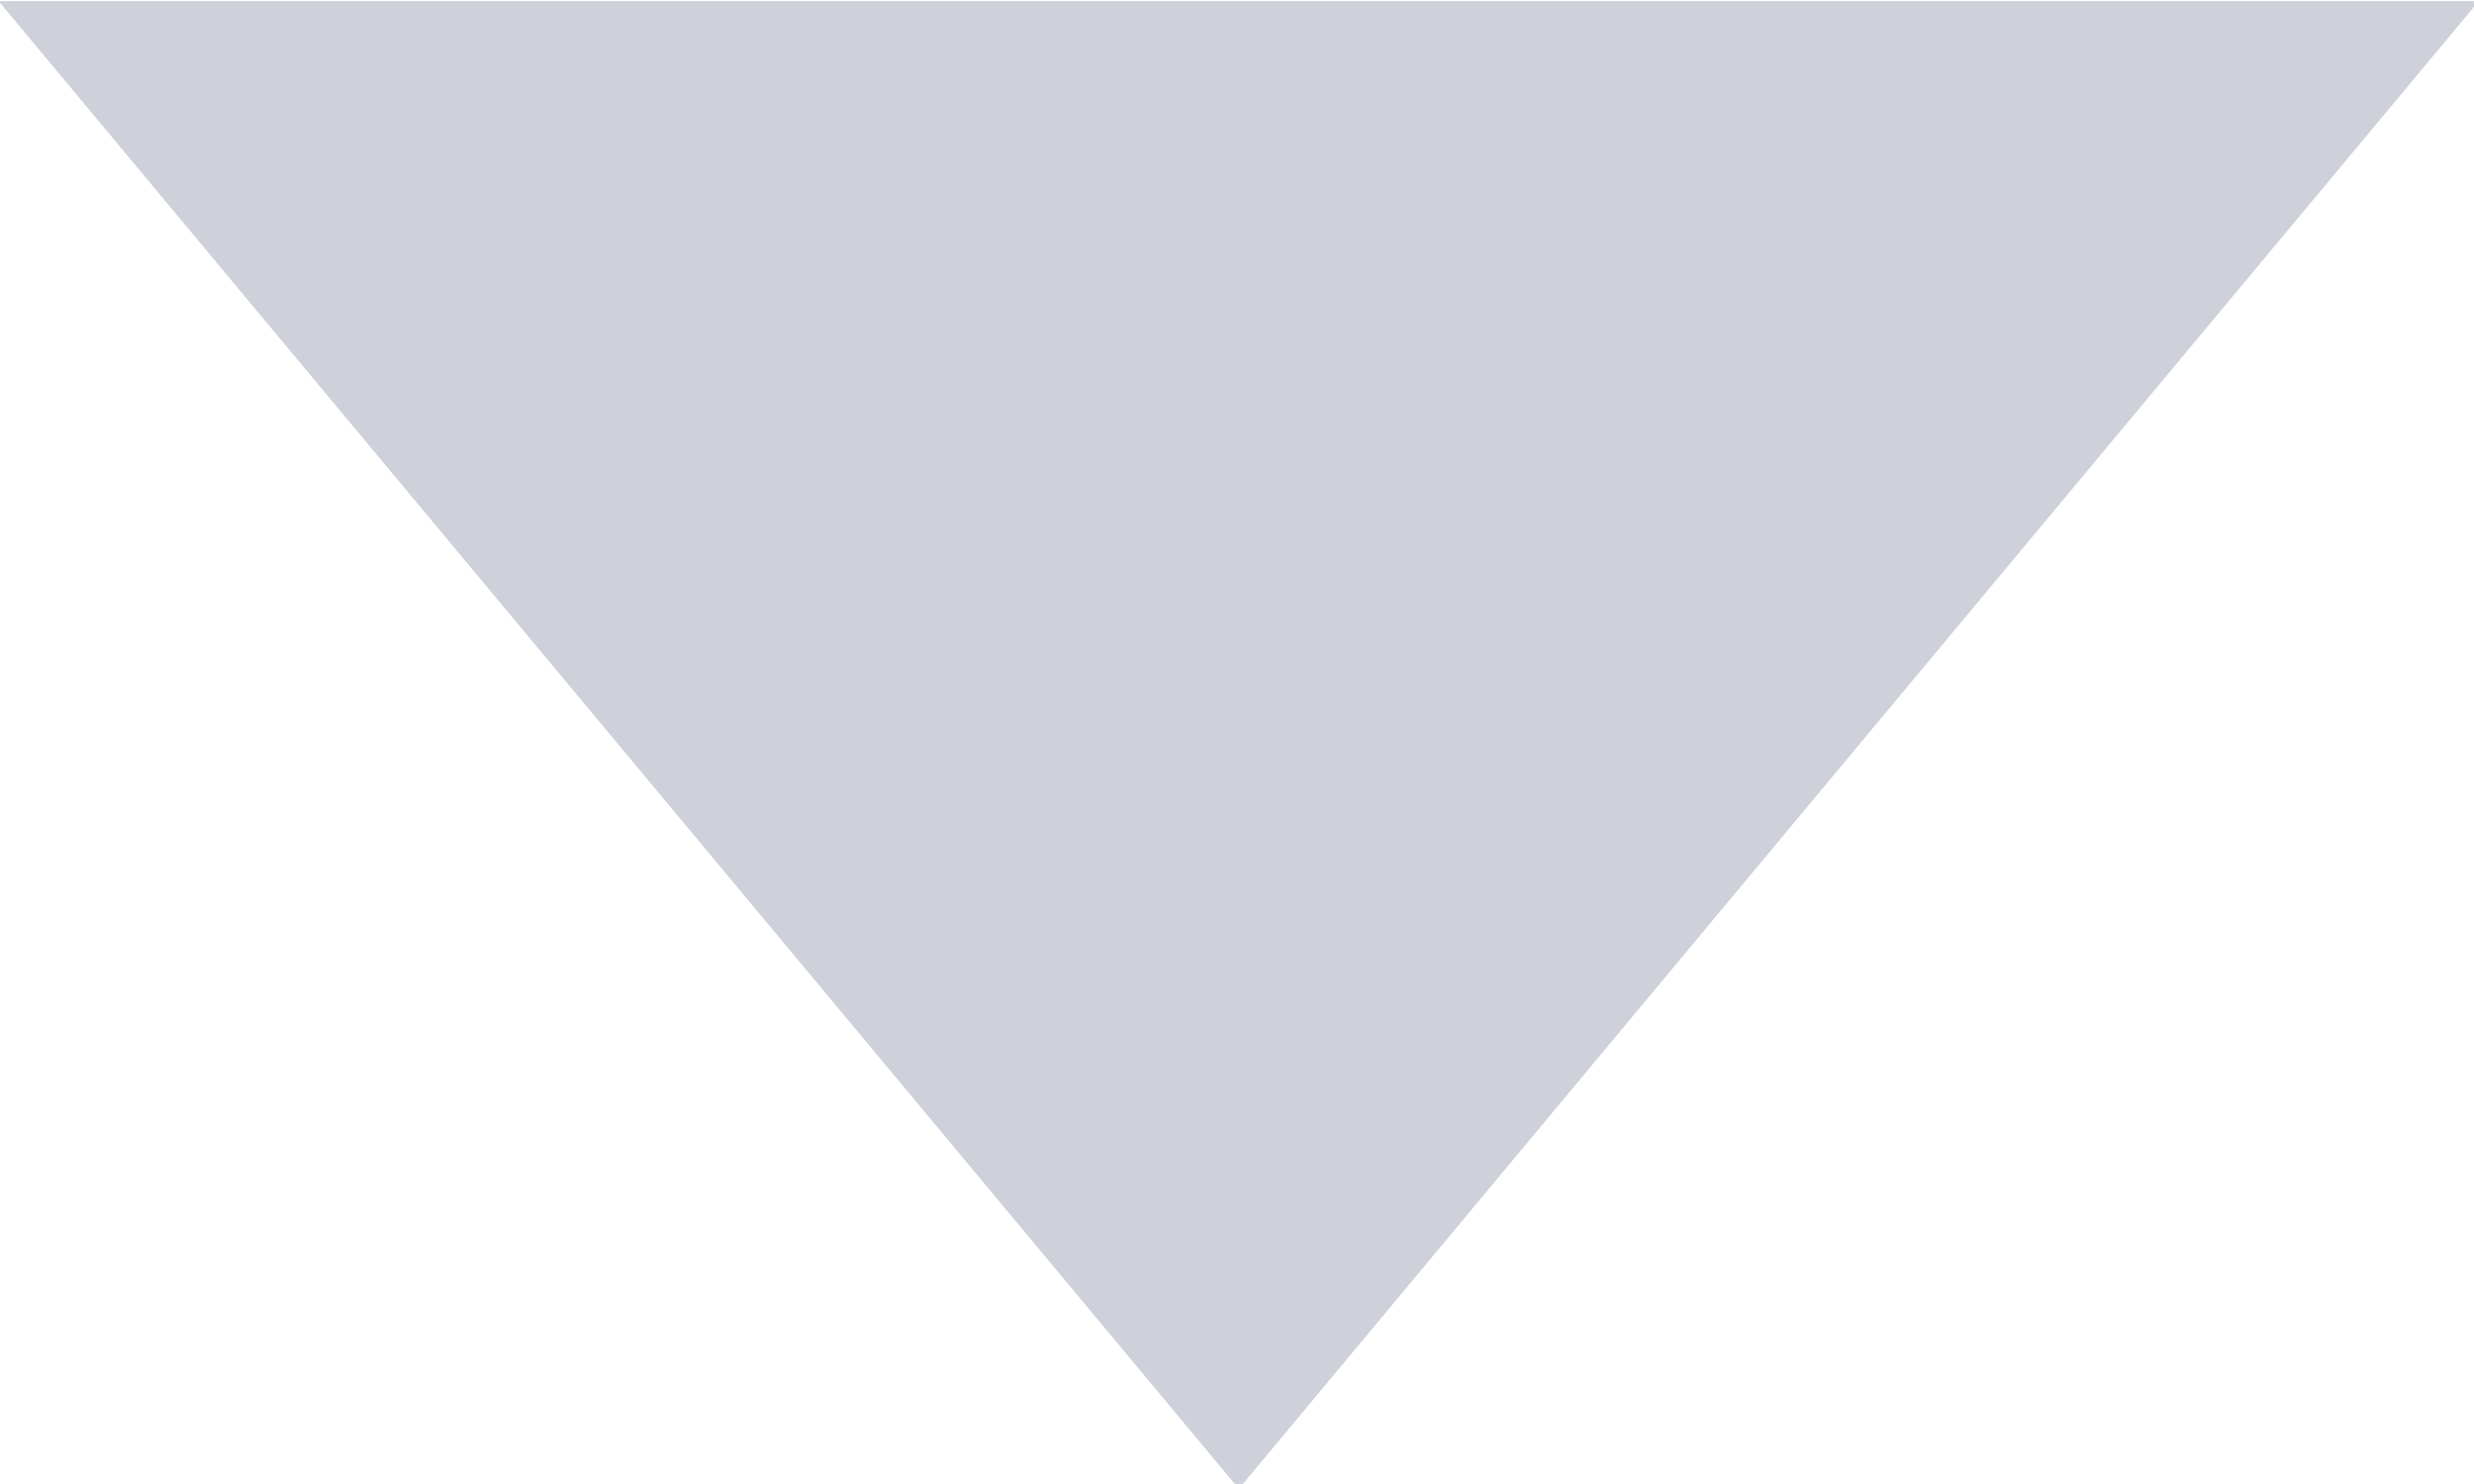
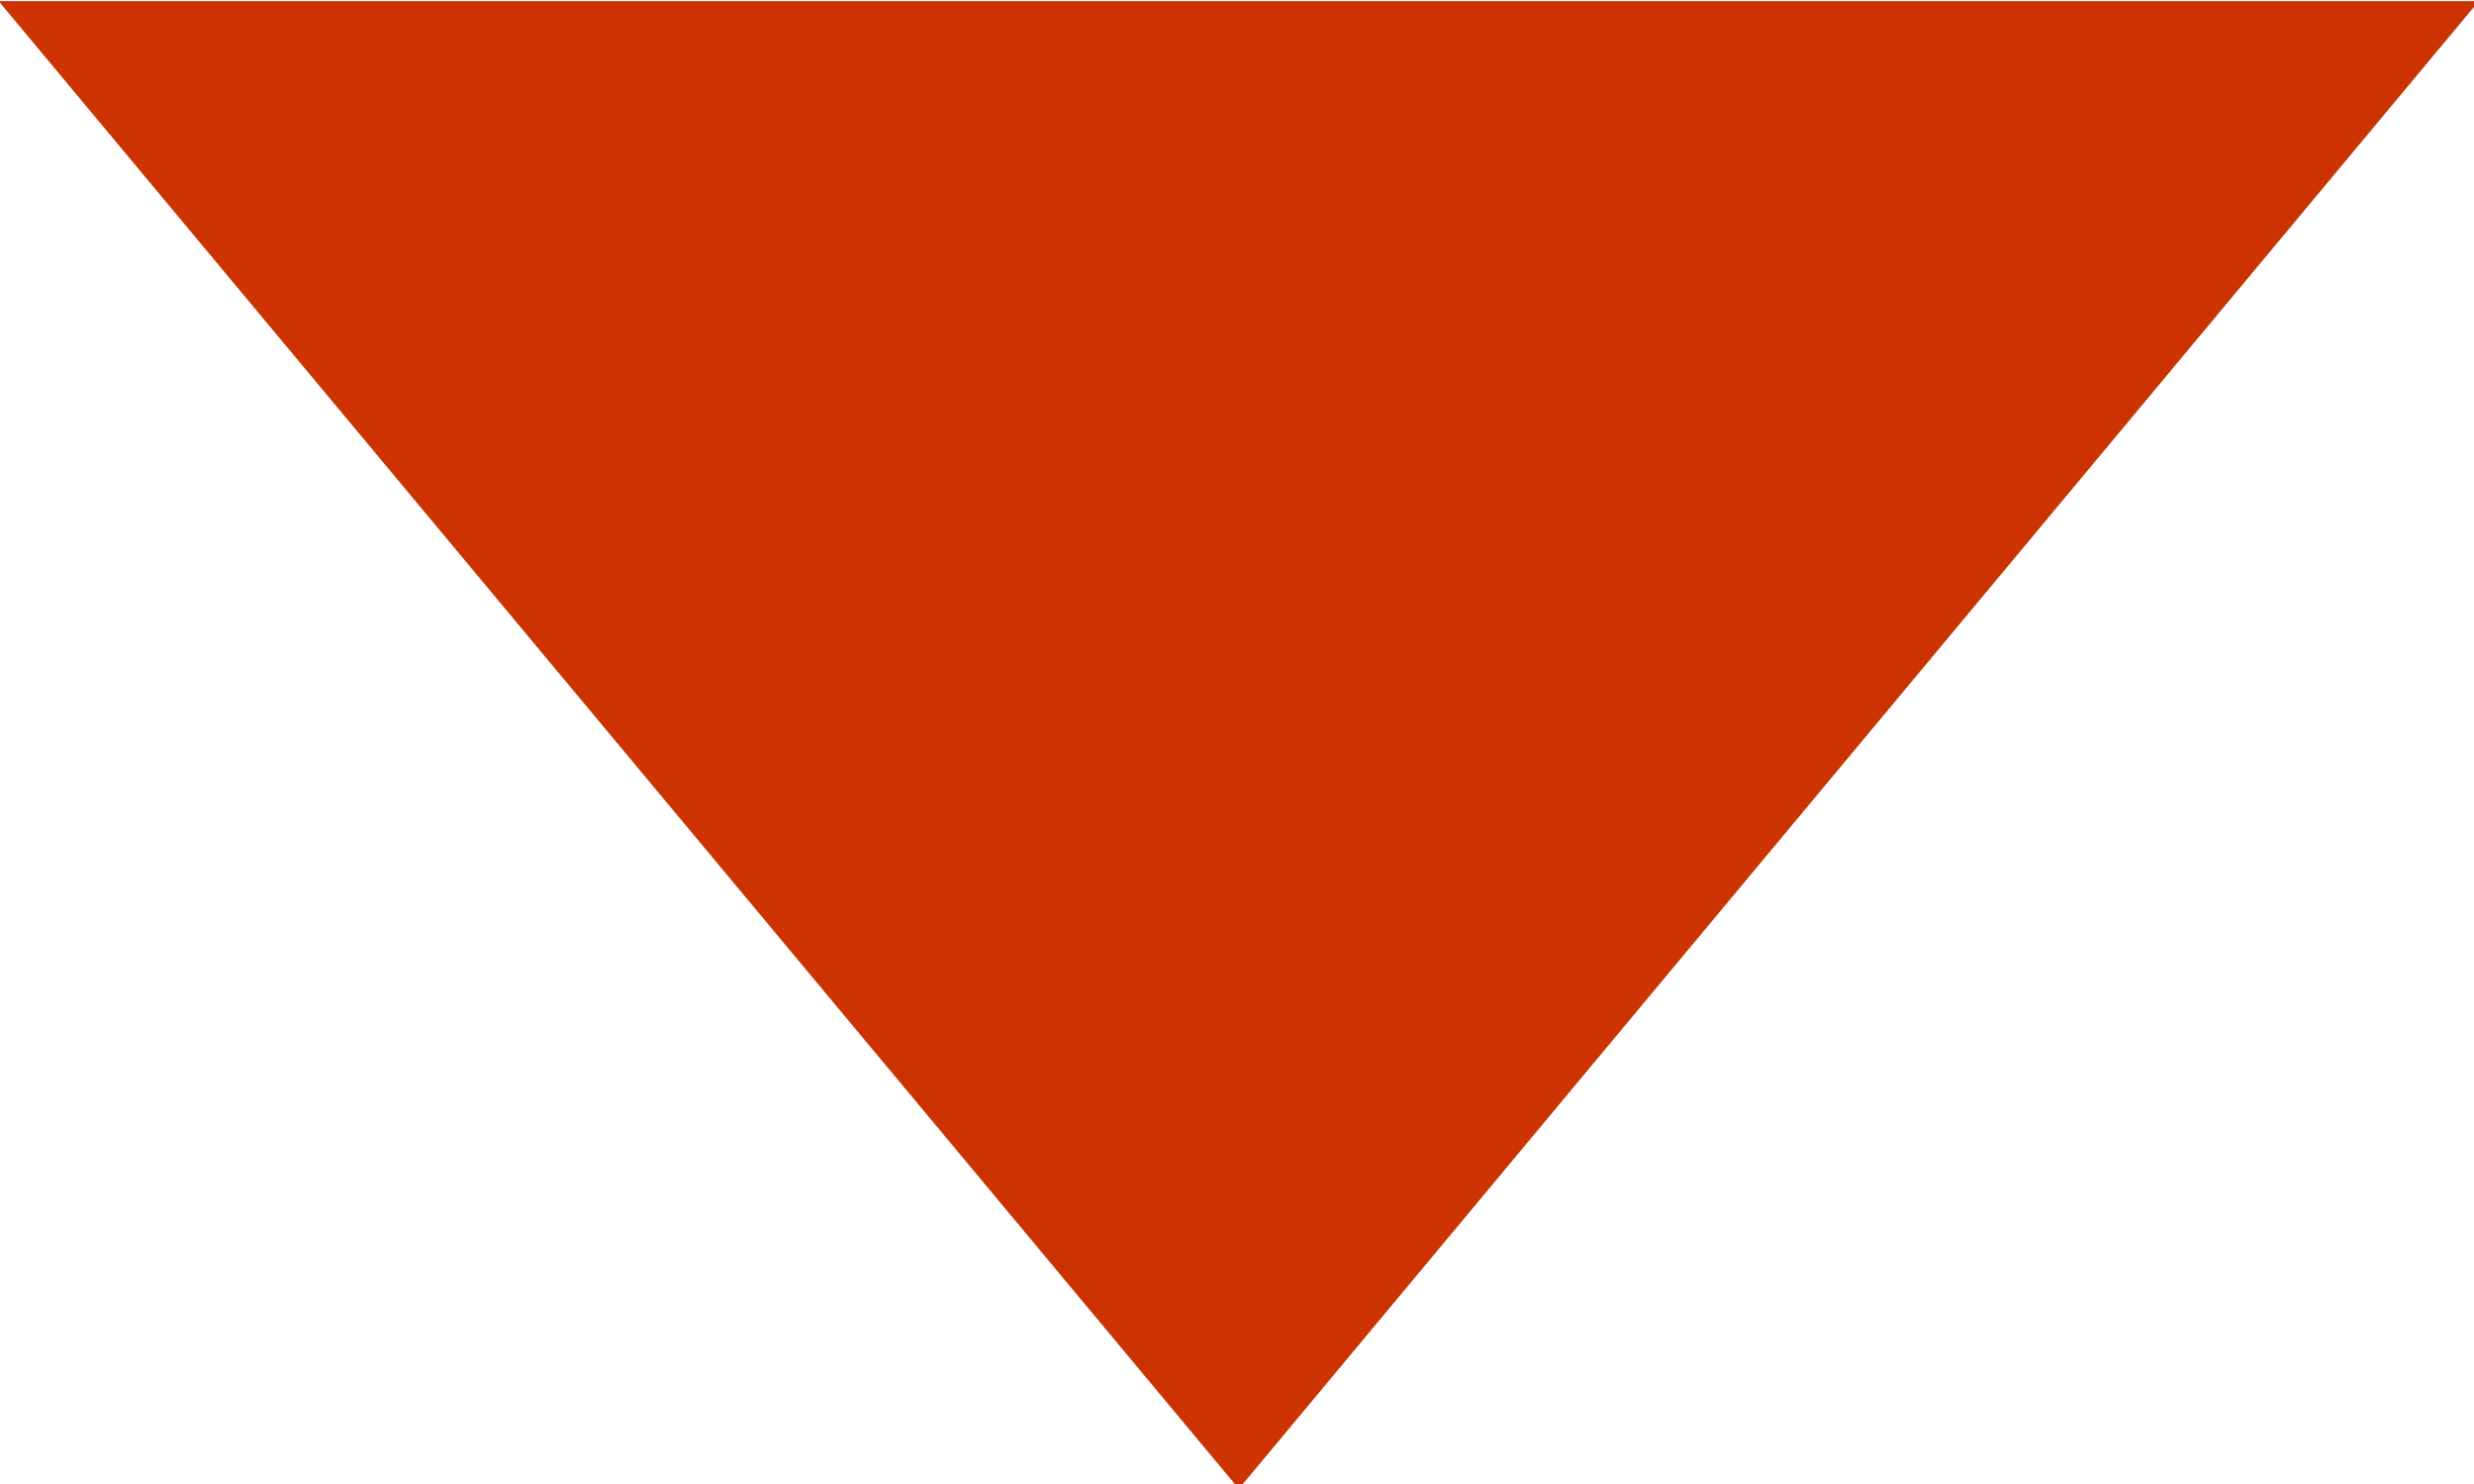
<svg xmlns="http://www.w3.org/2000/svg" width="10px" height="6px" viewBox="0 0 10 6" version="1.1">
  <defs />
  <g id="Page-1" stroke="none" stroke-width="1" fill="none" fill-rule="evenodd">
-     <g id="teamawesome-team-members" transform="translate(-1325, -265)" fill="#CED0DA">
+     <g id="teamawesome-team-members" transform="translate(-1325, -265)" fill="#c30">
      <g id="Person-1" transform="translate(205, 227)">
        <g id="Base">
          <polygon id="Arrow" transform="translate(1125.007, 41.0125) rotate(-90) translate(-1125.007, -41.0125) " points="1128.015 36 1122 41.013 1128.015 46.025" />
        </g>
      </g>
    </g>
  </g>
</svg>
